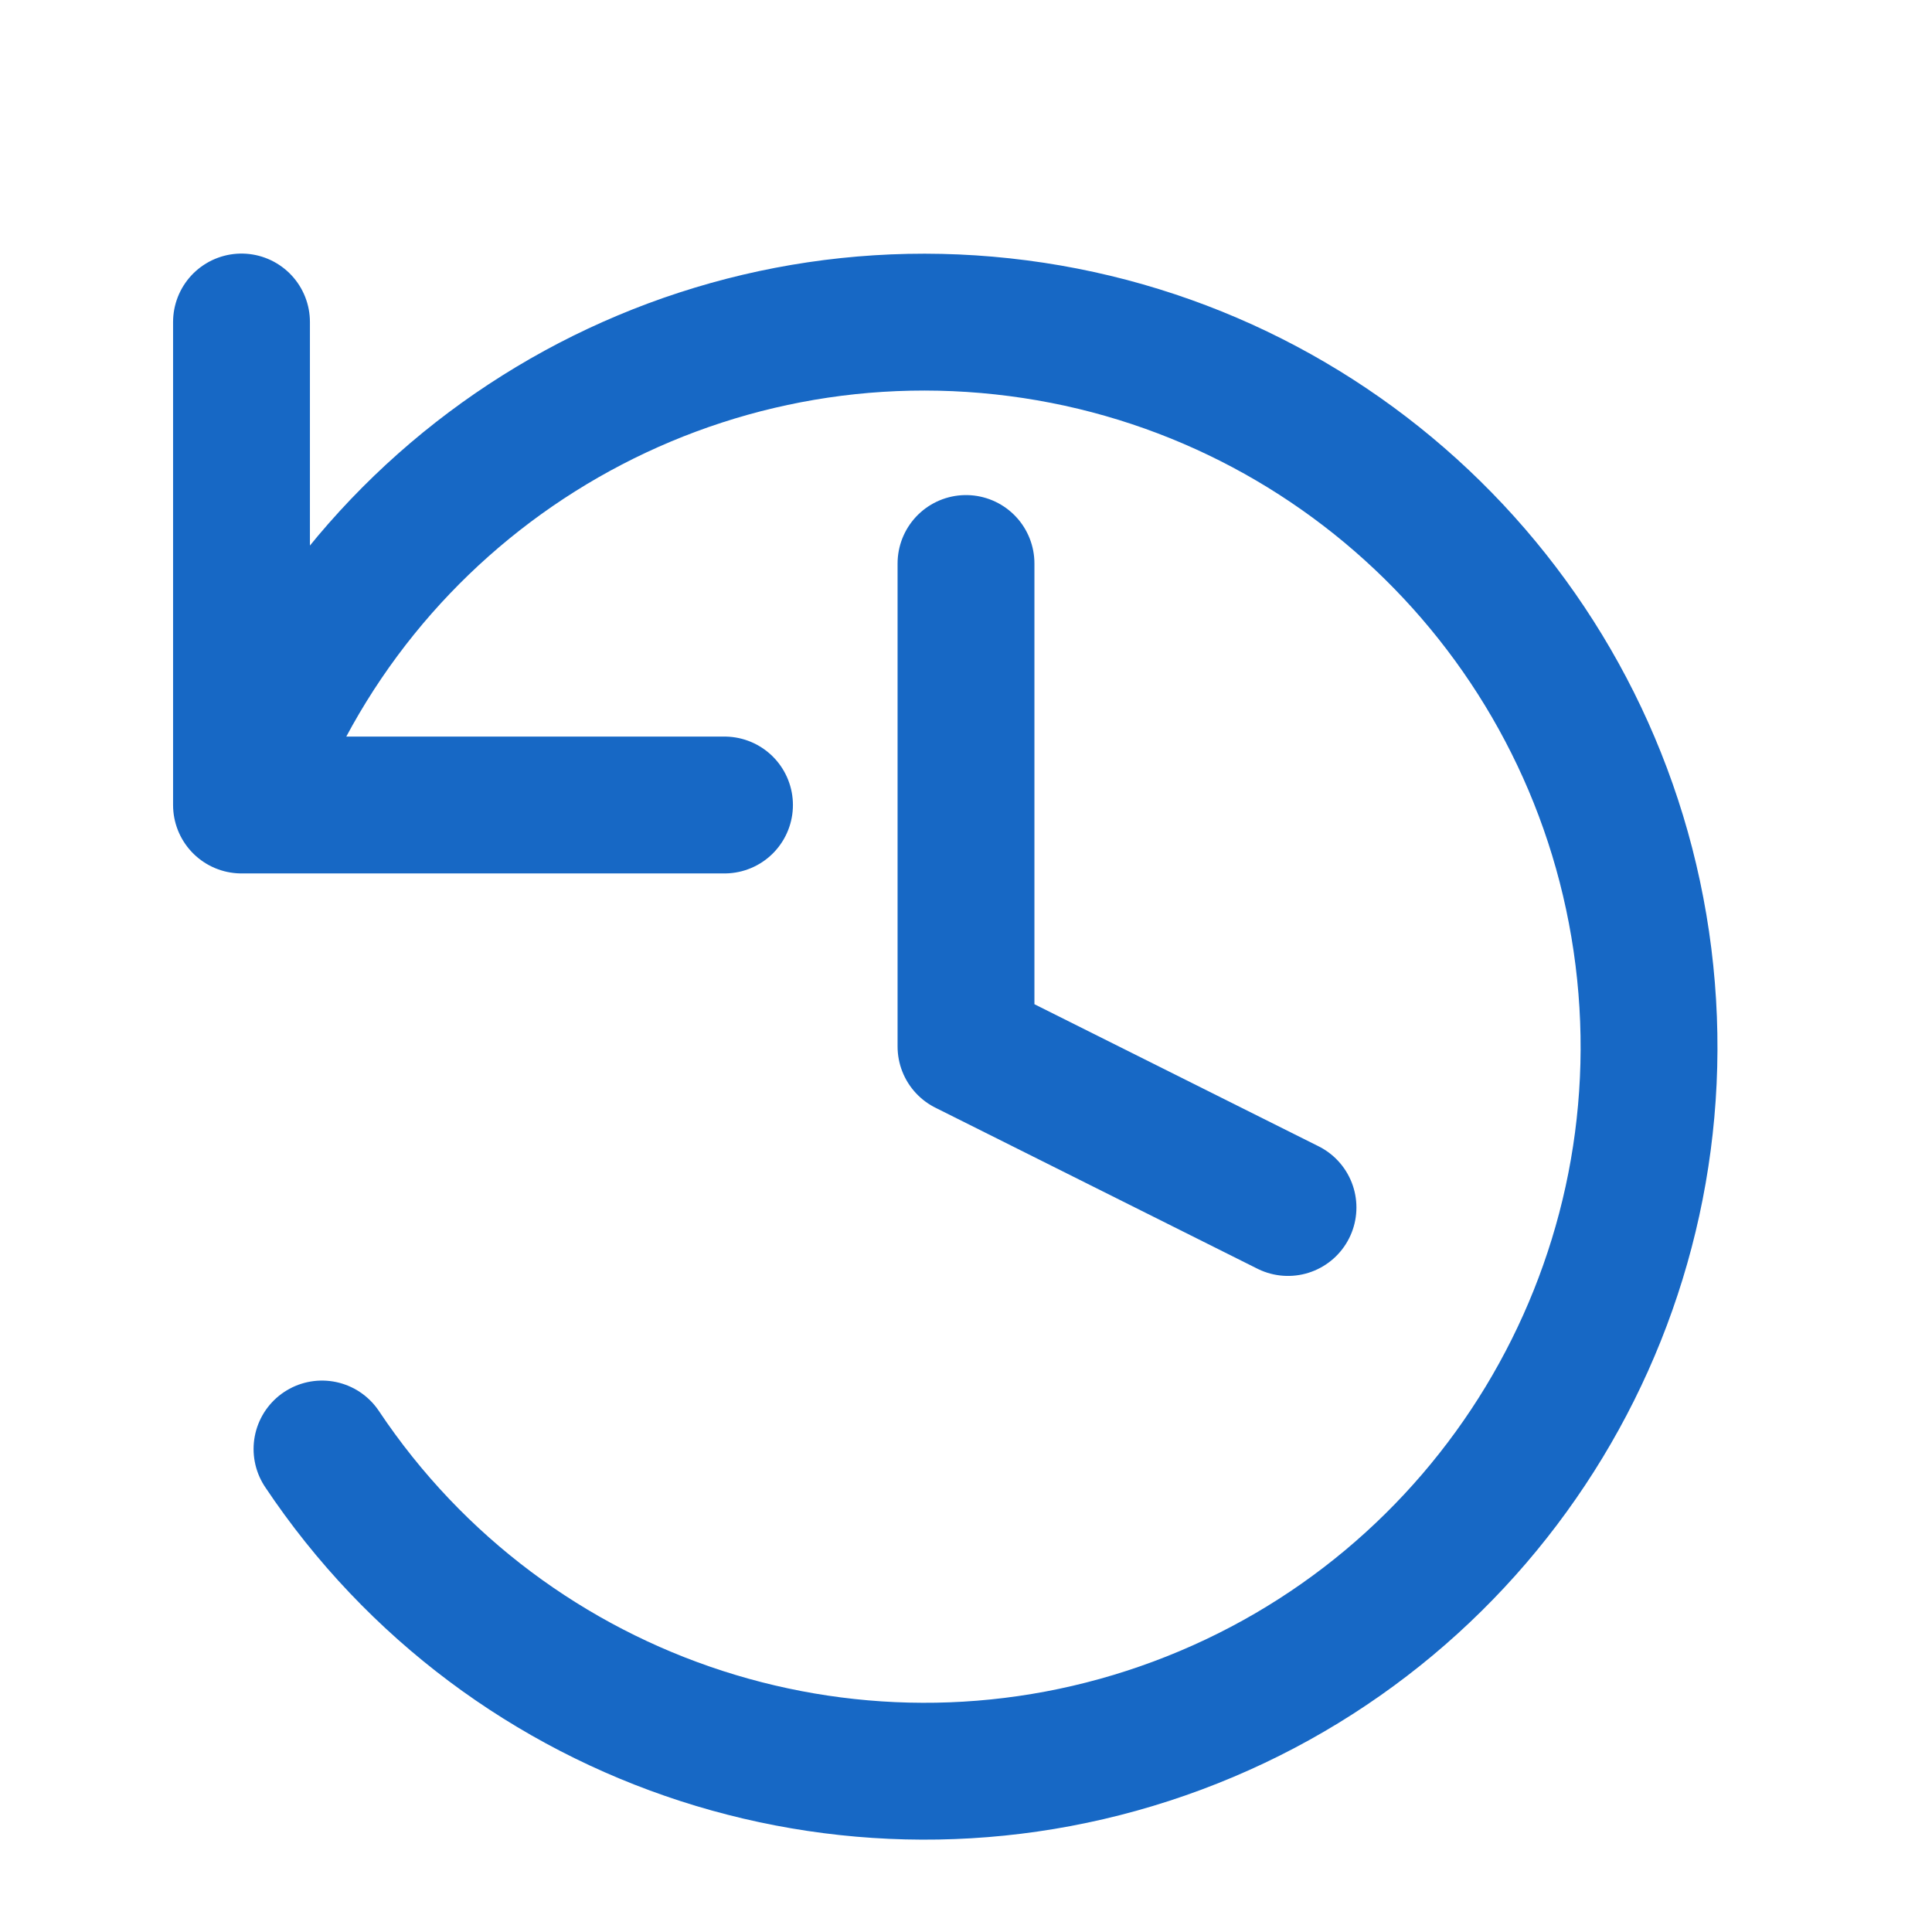
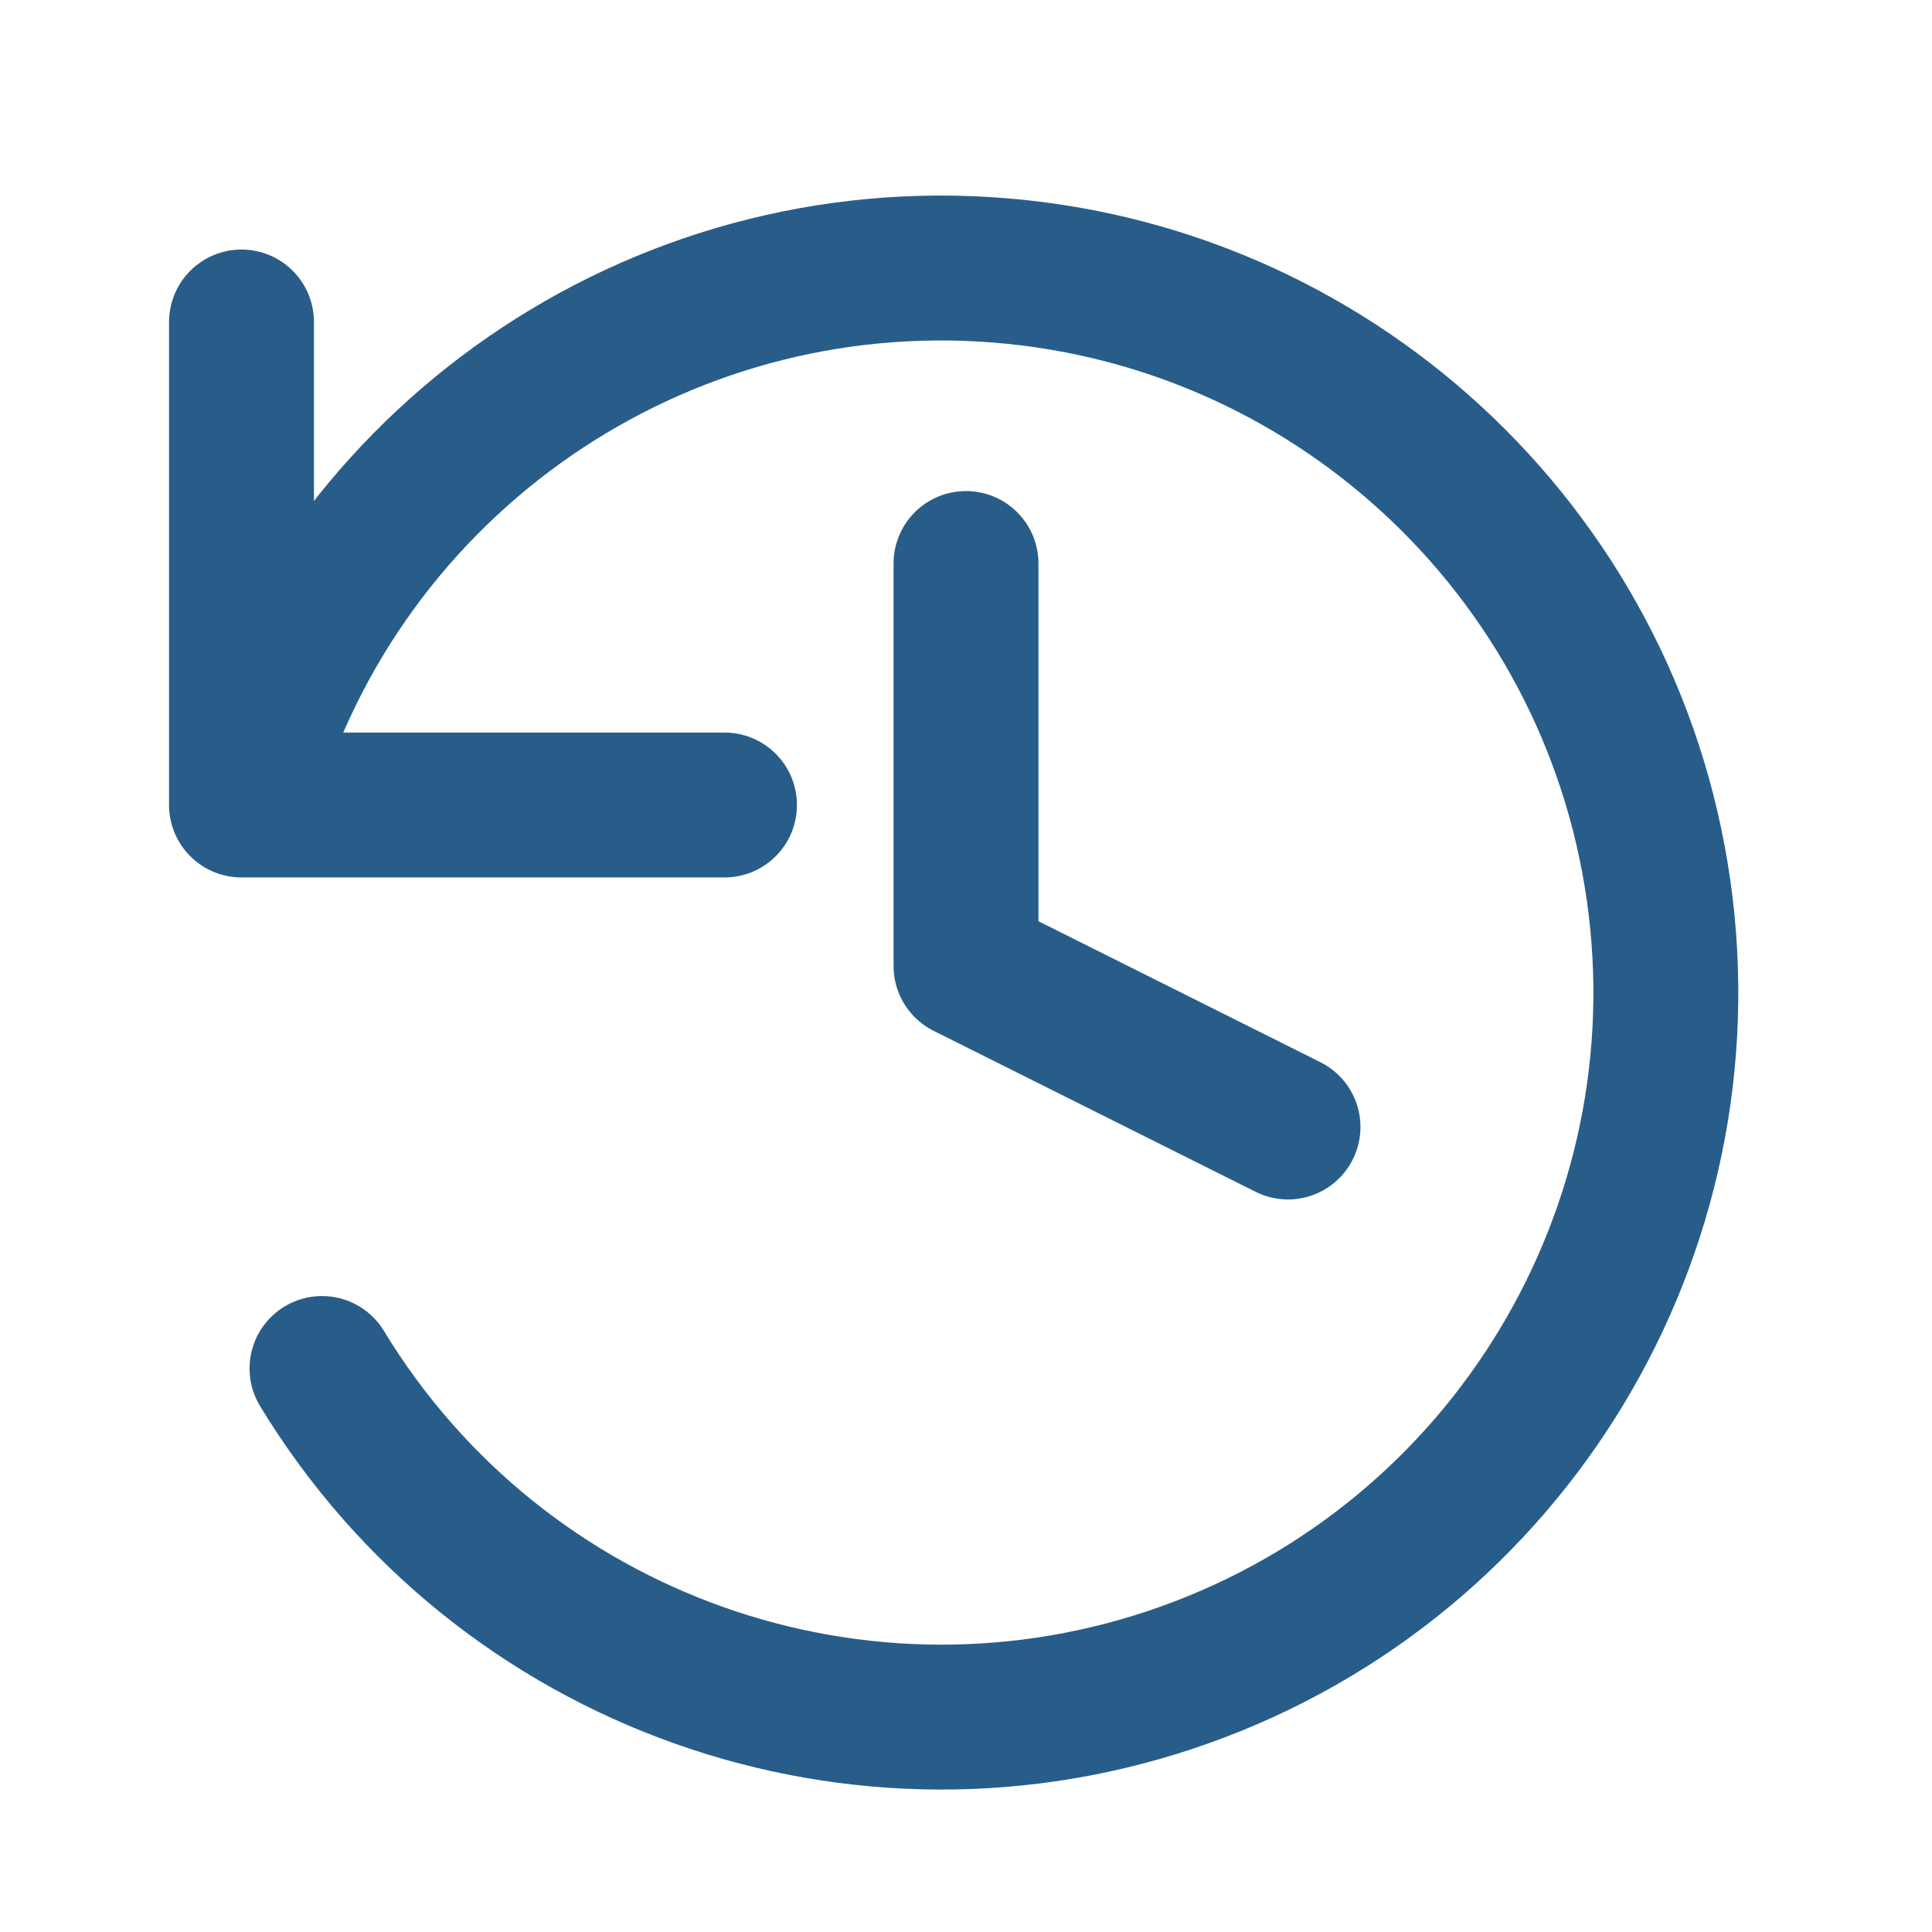
<svg xmlns="http://www.w3.org/2000/svg" viewBox="0 0 24 24">
-   <g fill="none" stroke="#1768c5" stroke-width="1.7" stroke-linecap="round" stroke-linejoin="round">
-     <path d="M3 10a9 9 0 1 1 1 8M3 4v6h6M12 7v6l4 2" />
+   <g fill="none" stroke="#285d89" stroke-width="1.8" stroke-linecap="round" stroke-linejoin="round">
+     <path d="M3 10a9 9 0 1 1 1 7M3 4v6h6M12 7v5l4 2" />
  </g>
</svg>
